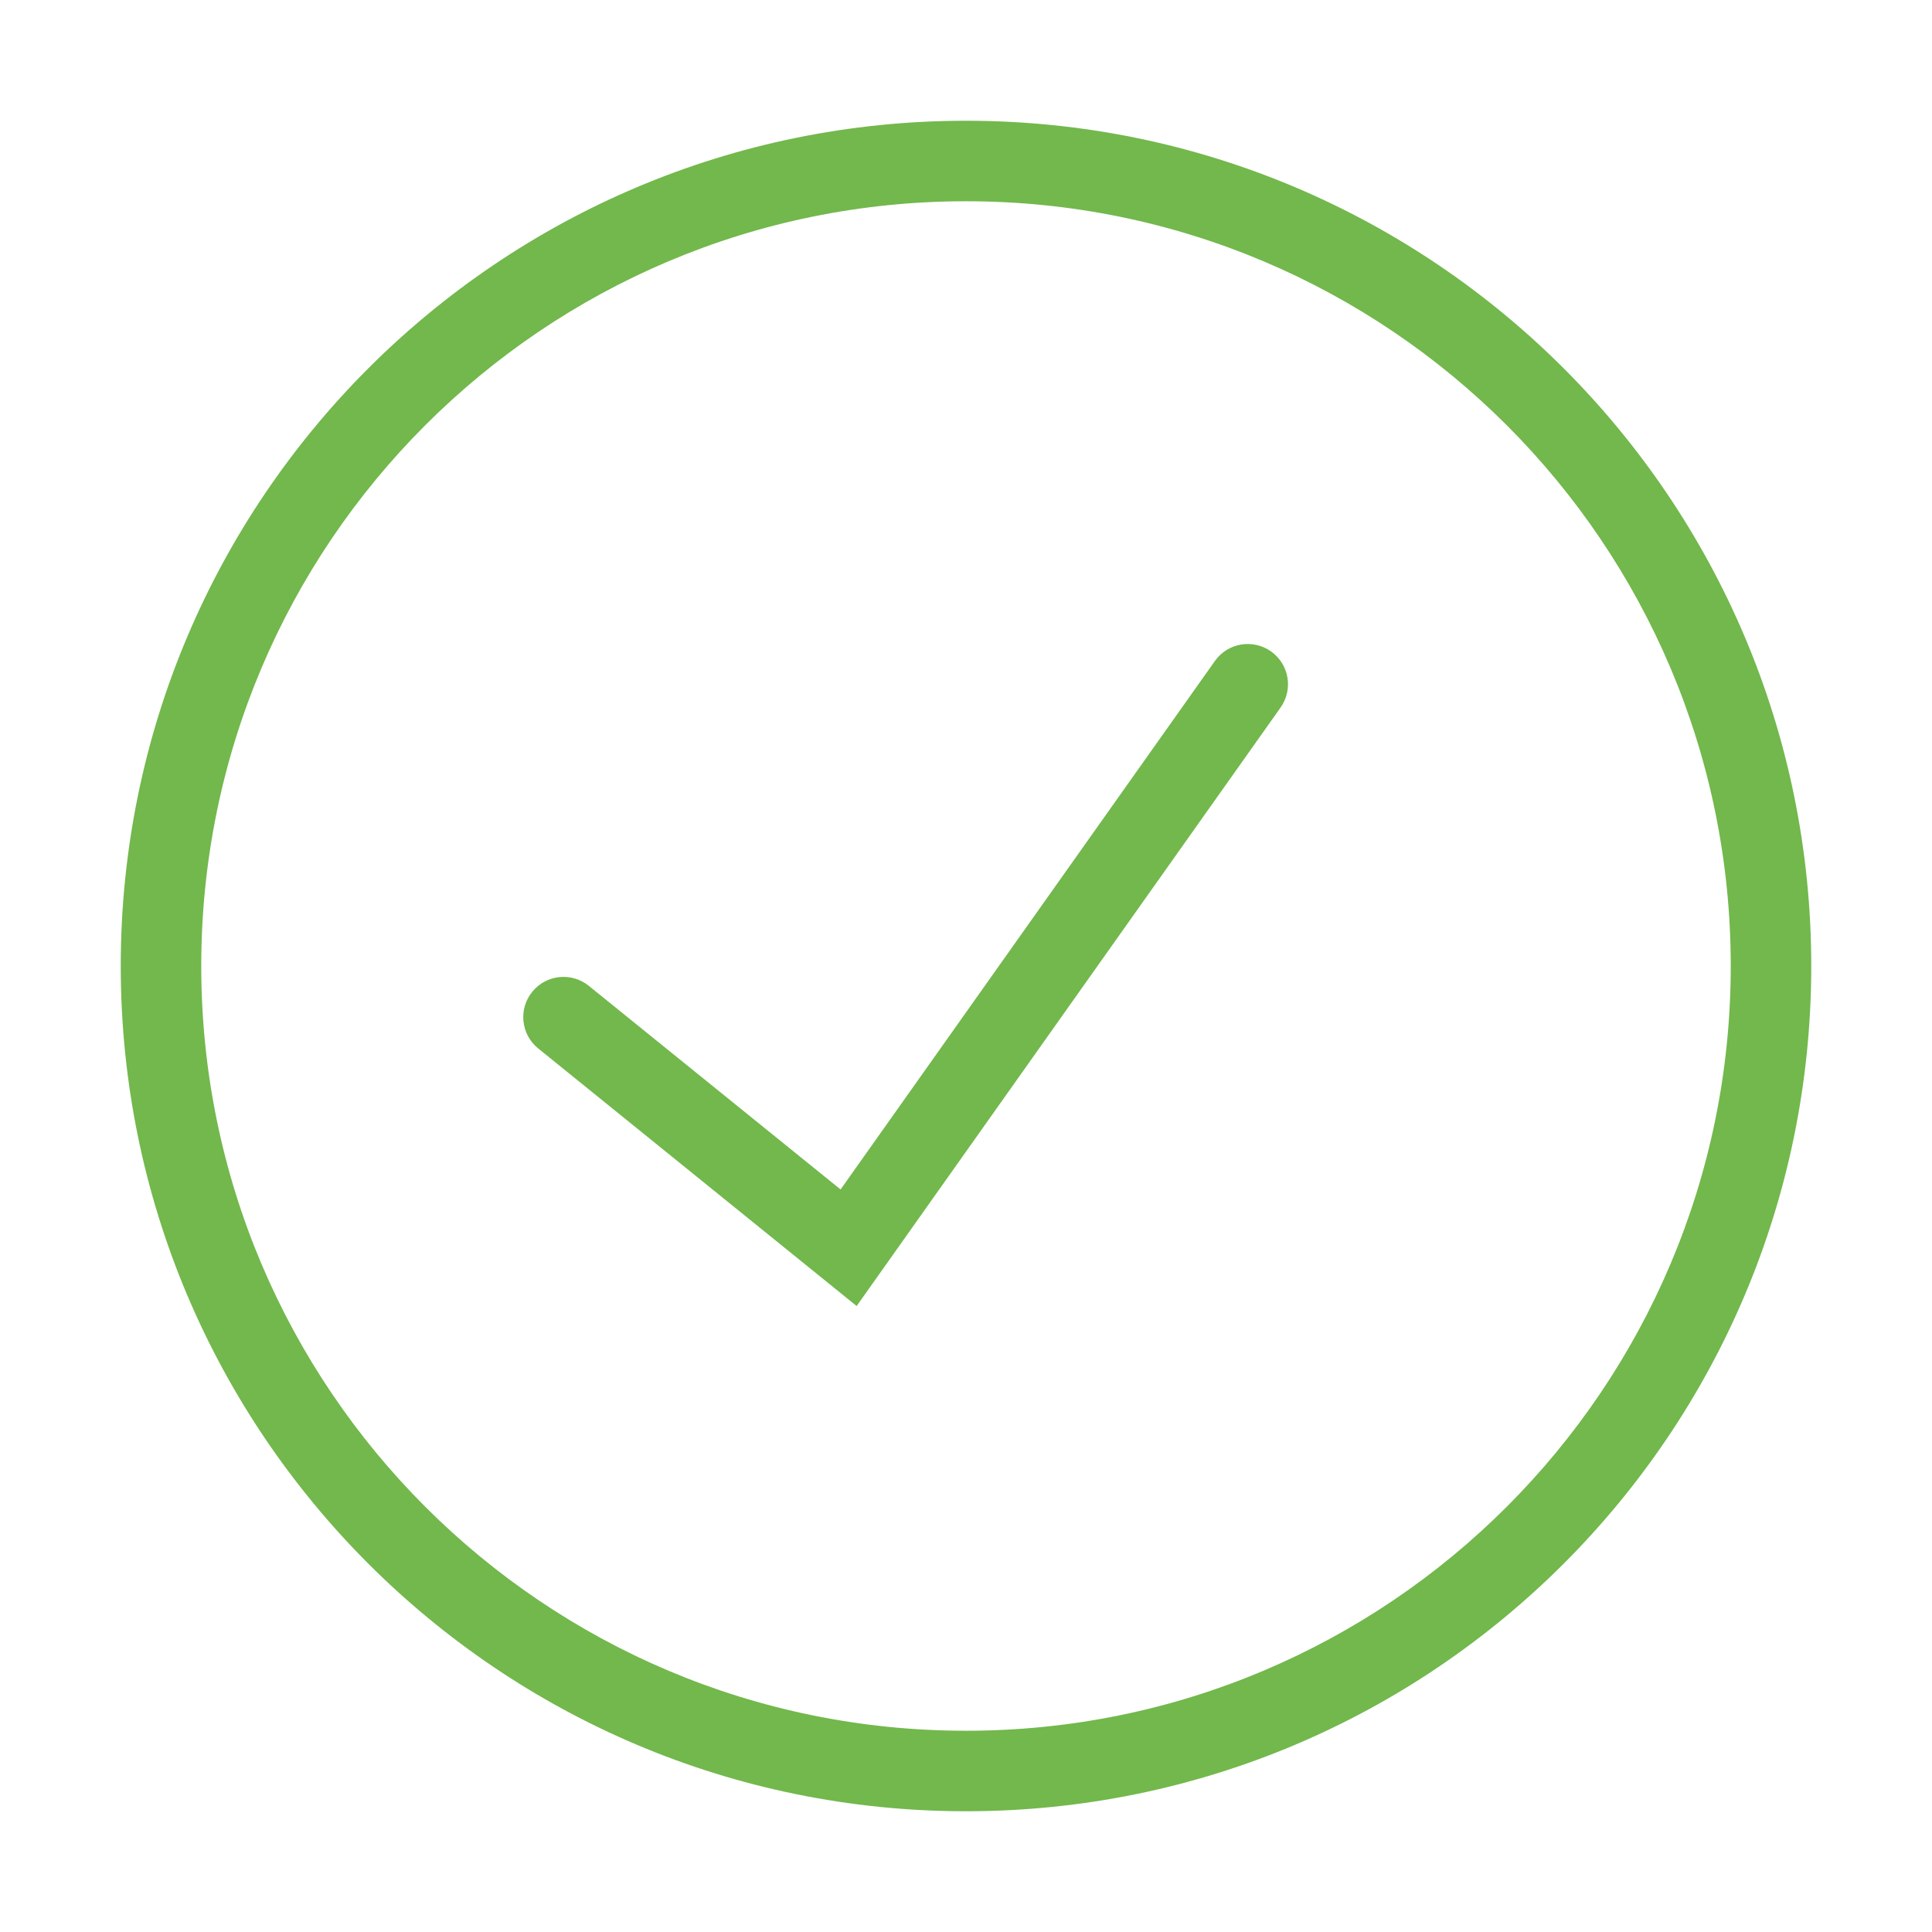
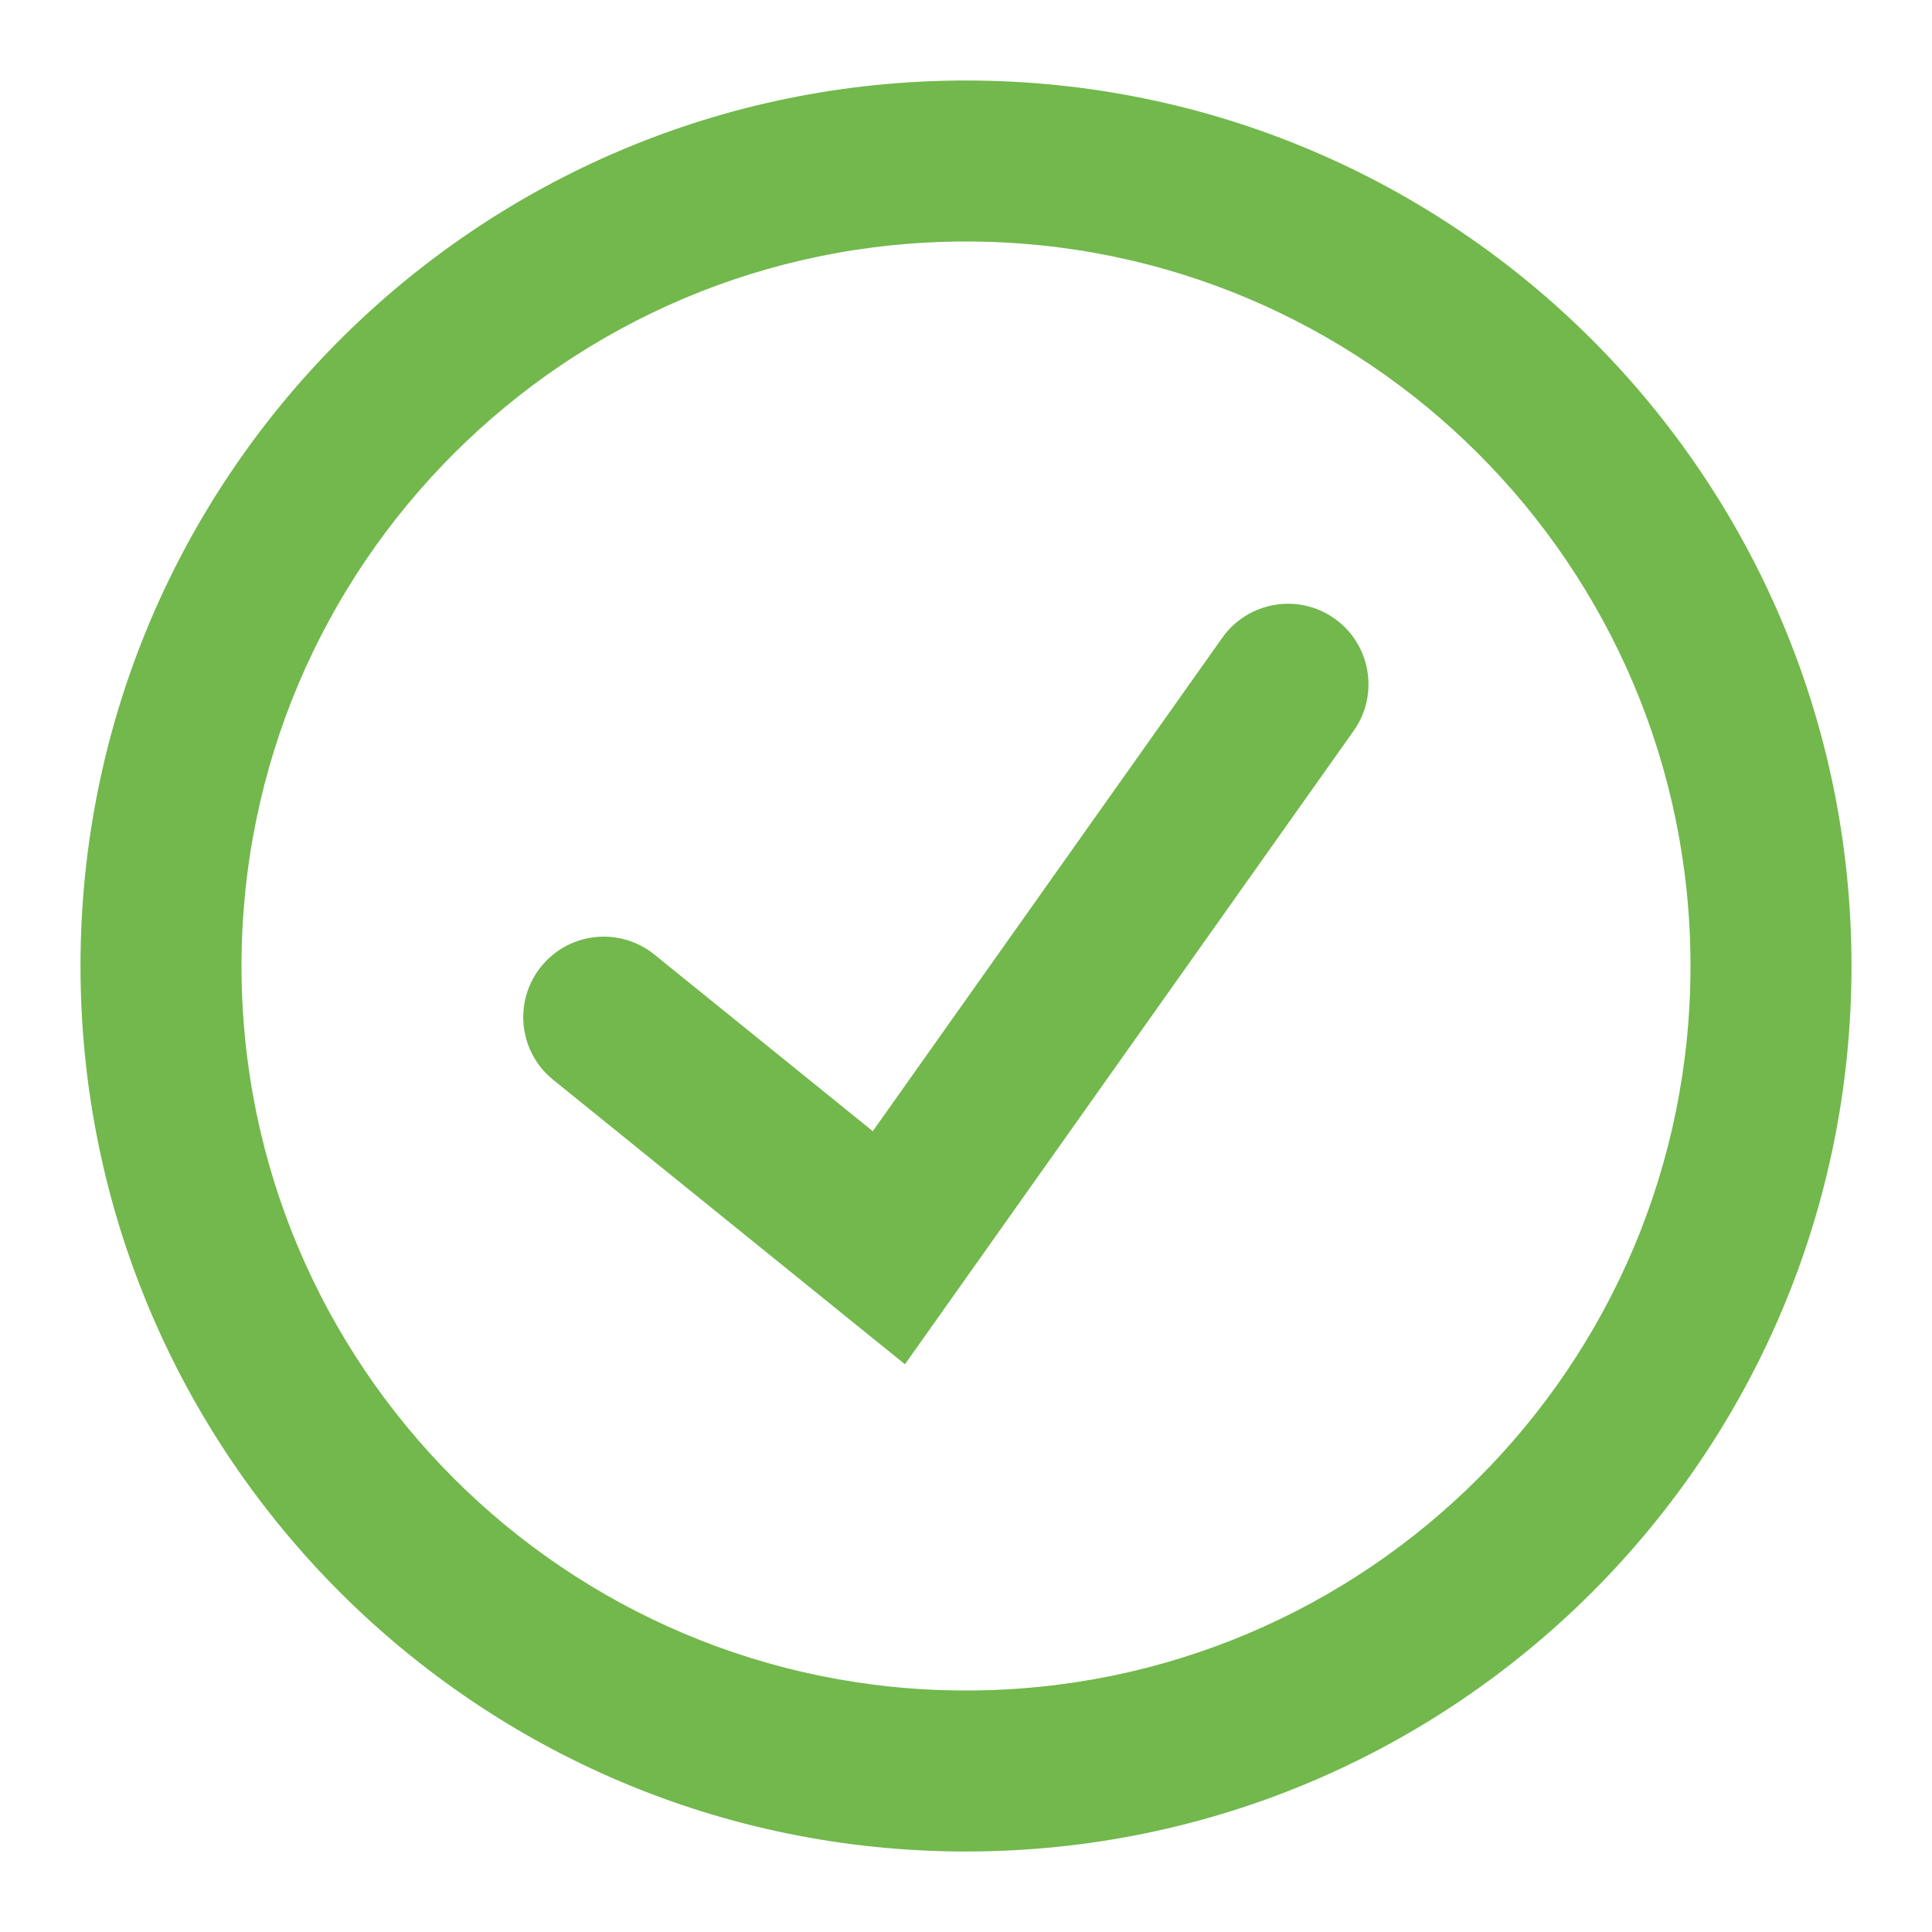
<svg xmlns="http://www.w3.org/2000/svg" width="48" height="48" viewBox="0 0 48 48" fill="none">
-   <path d="M31.816 17.578C32.135 17.127 32.029 16.503 31.578 16.184C31.127 15.865 30.503 15.971 30.184 16.422L20.884 29.552L14.629 24.493C14.2 24.146 13.57 24.212 13.223 24.642C12.875 25.071 12.942 25.701 13.371 26.048L21.283 32.448L31.816 17.578Z" fill="#72B84C" />
-   <path fill-rule="evenodd" clip-rule="evenodd" d="M45 24C45 35.598 35.598 45 24 45C12.402 45 3 35.598 3 24C3 12.402 12.402 3 24 3C35.598 3 45 12.402 45 24ZM43 24C43 34.493 34.493 43 24 43C13.507 43 5 34.493 5 24C5 13.507 13.507 5 24 5C34.493 5 43 13.507 43 24Z" fill="#72B84C" />
+   <path fill-rule="evenodd" clip-rule="evenodd" d="M30.368 15.844C31.007 14.943 32.255 14.73 33.156 15.368C34.057 16.007 34.27 17.255 33.632 18.156L22.483 33.895L13.742 26.826C12.883 26.131 12.751 24.872 13.445 24.013C14.14 23.154 15.399 23.021 16.258 23.716L21.684 28.104L30.368 15.844Z" fill="#72B84C" />
+   <path fill-rule="evenodd" clip-rule="evenodd" d="M24 2C36.15 2 46 11.85 46 24C46 36.15 36.15 46 24 46C11.85 46 2 36.15 2 24C2 11.85 11.85 2 24 2ZM24 6C14.059 6 6 14.059 6 24C6 33.941 14.059 42 24 42C33.941 42 42 33.941 42 24C42 14.059 33.941 6 24 6Z" fill="#72B84C" />
</svg>
